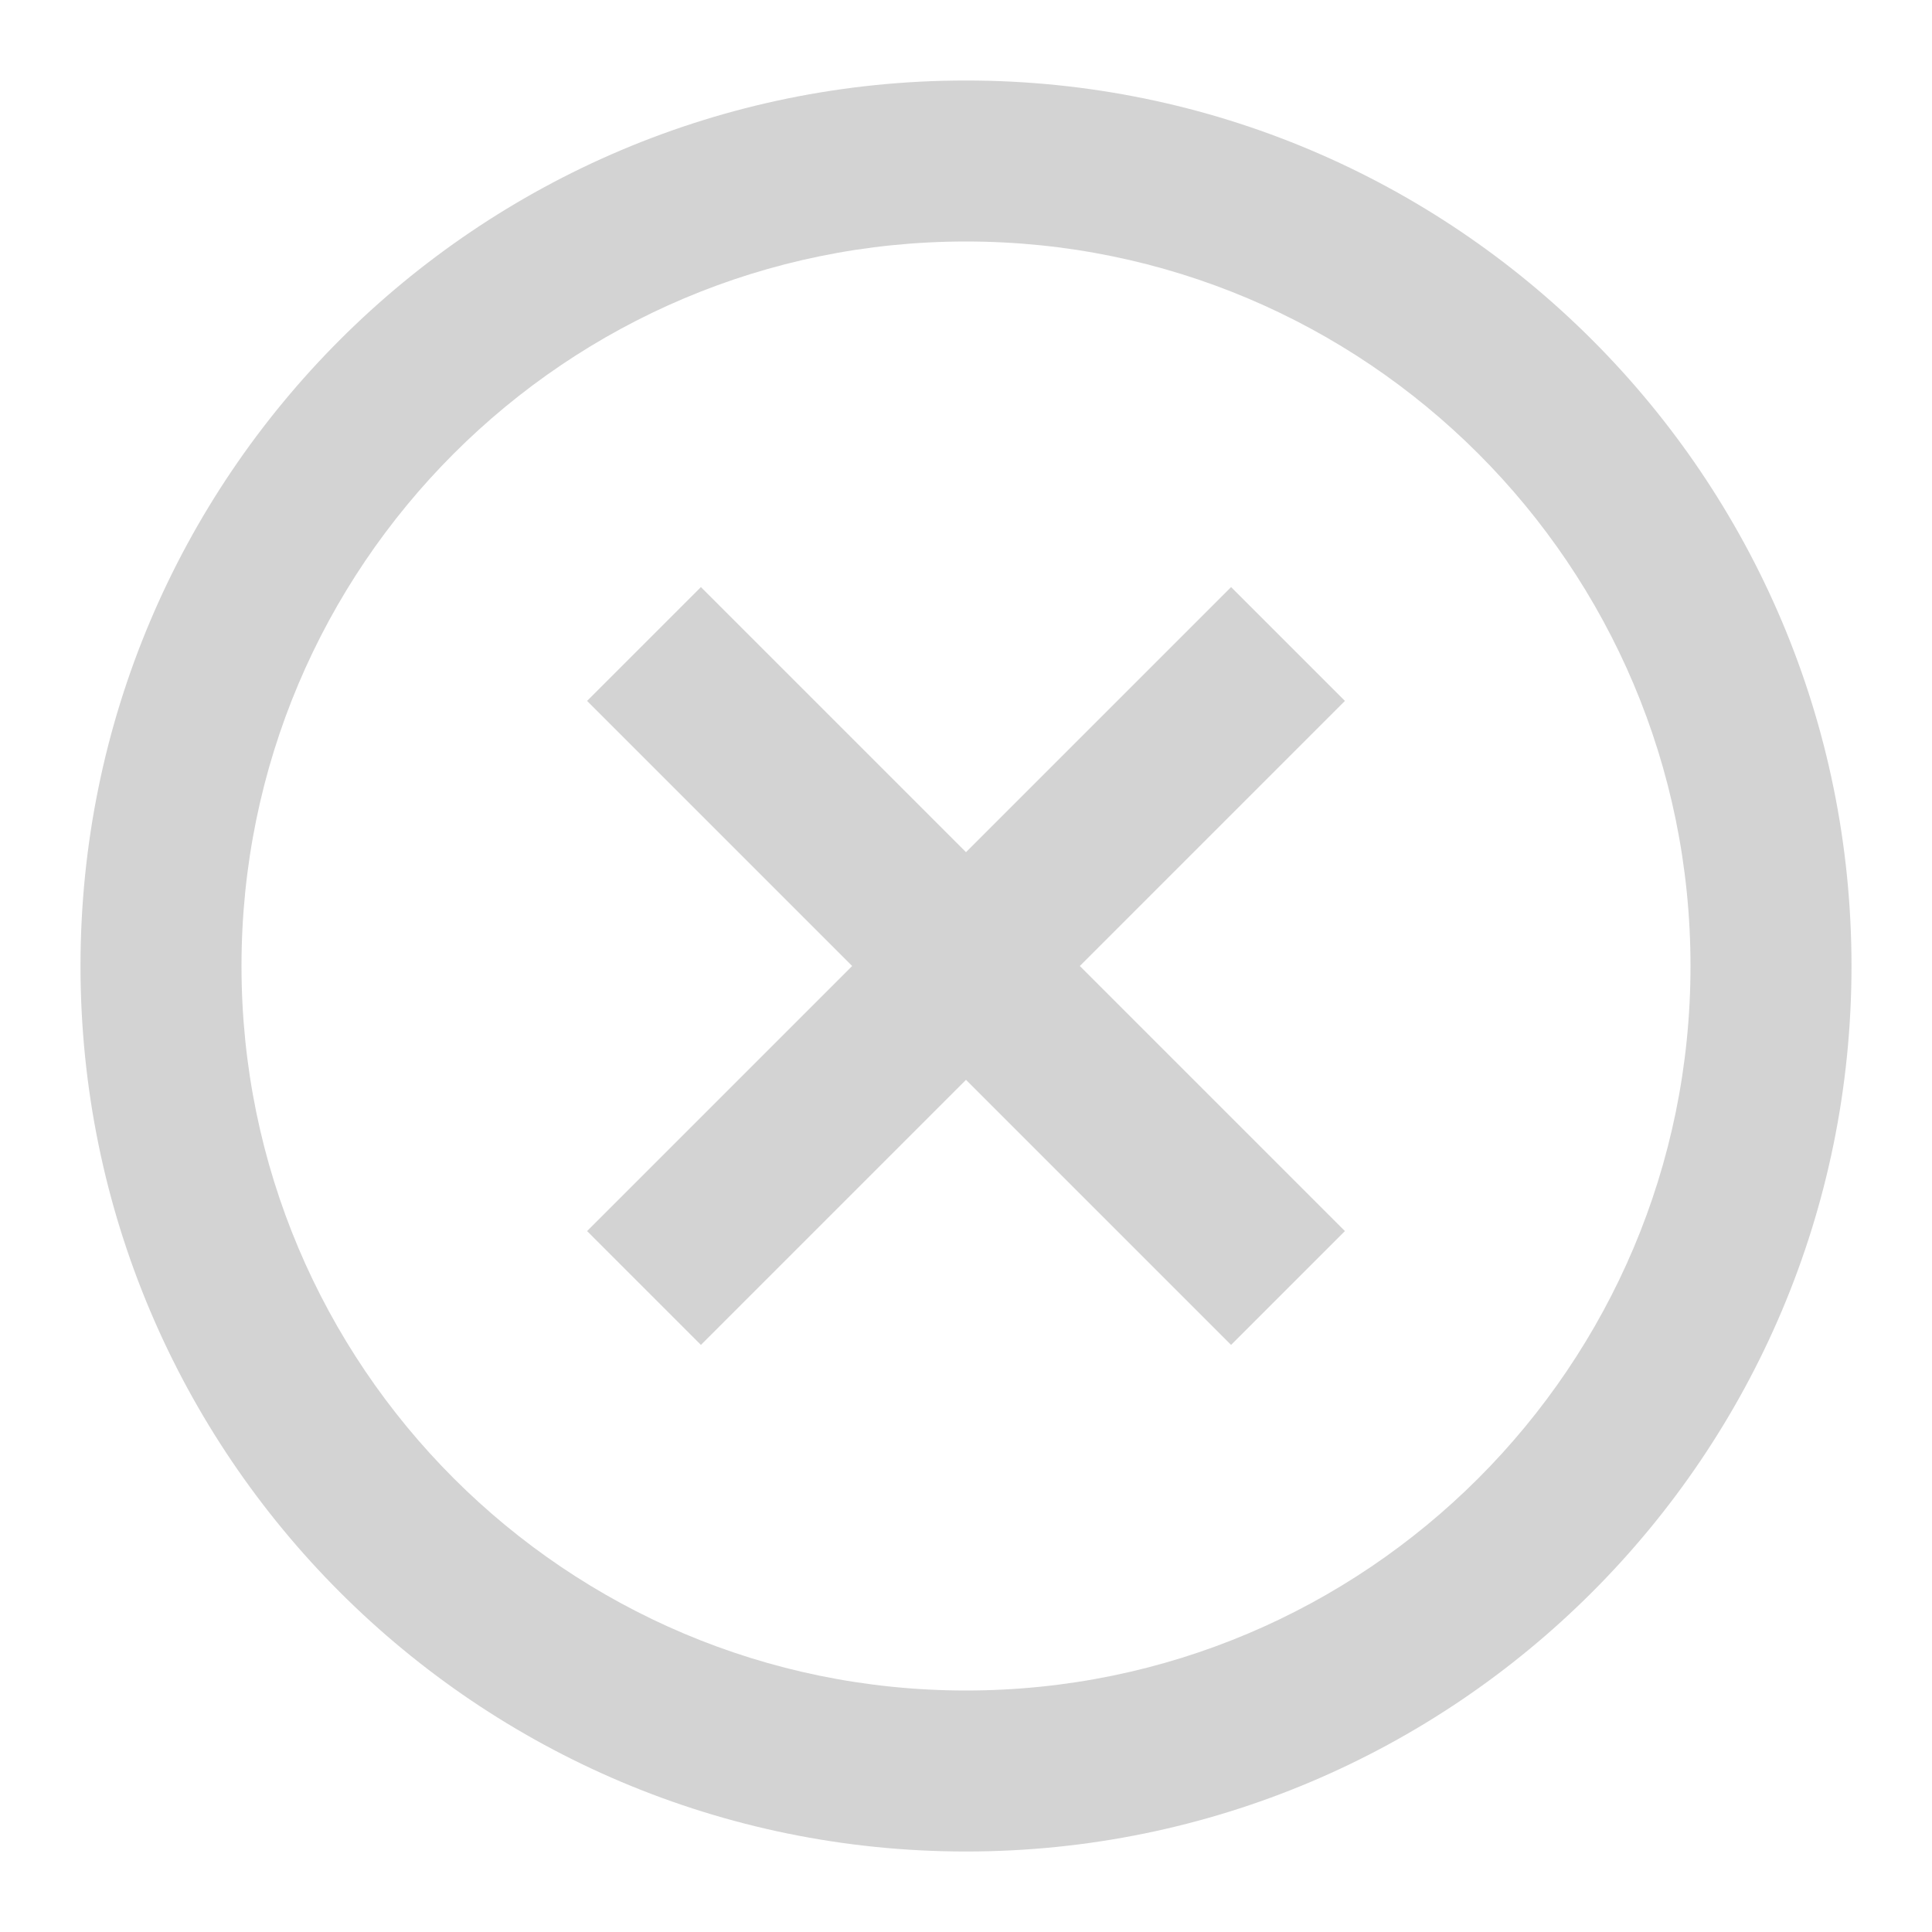
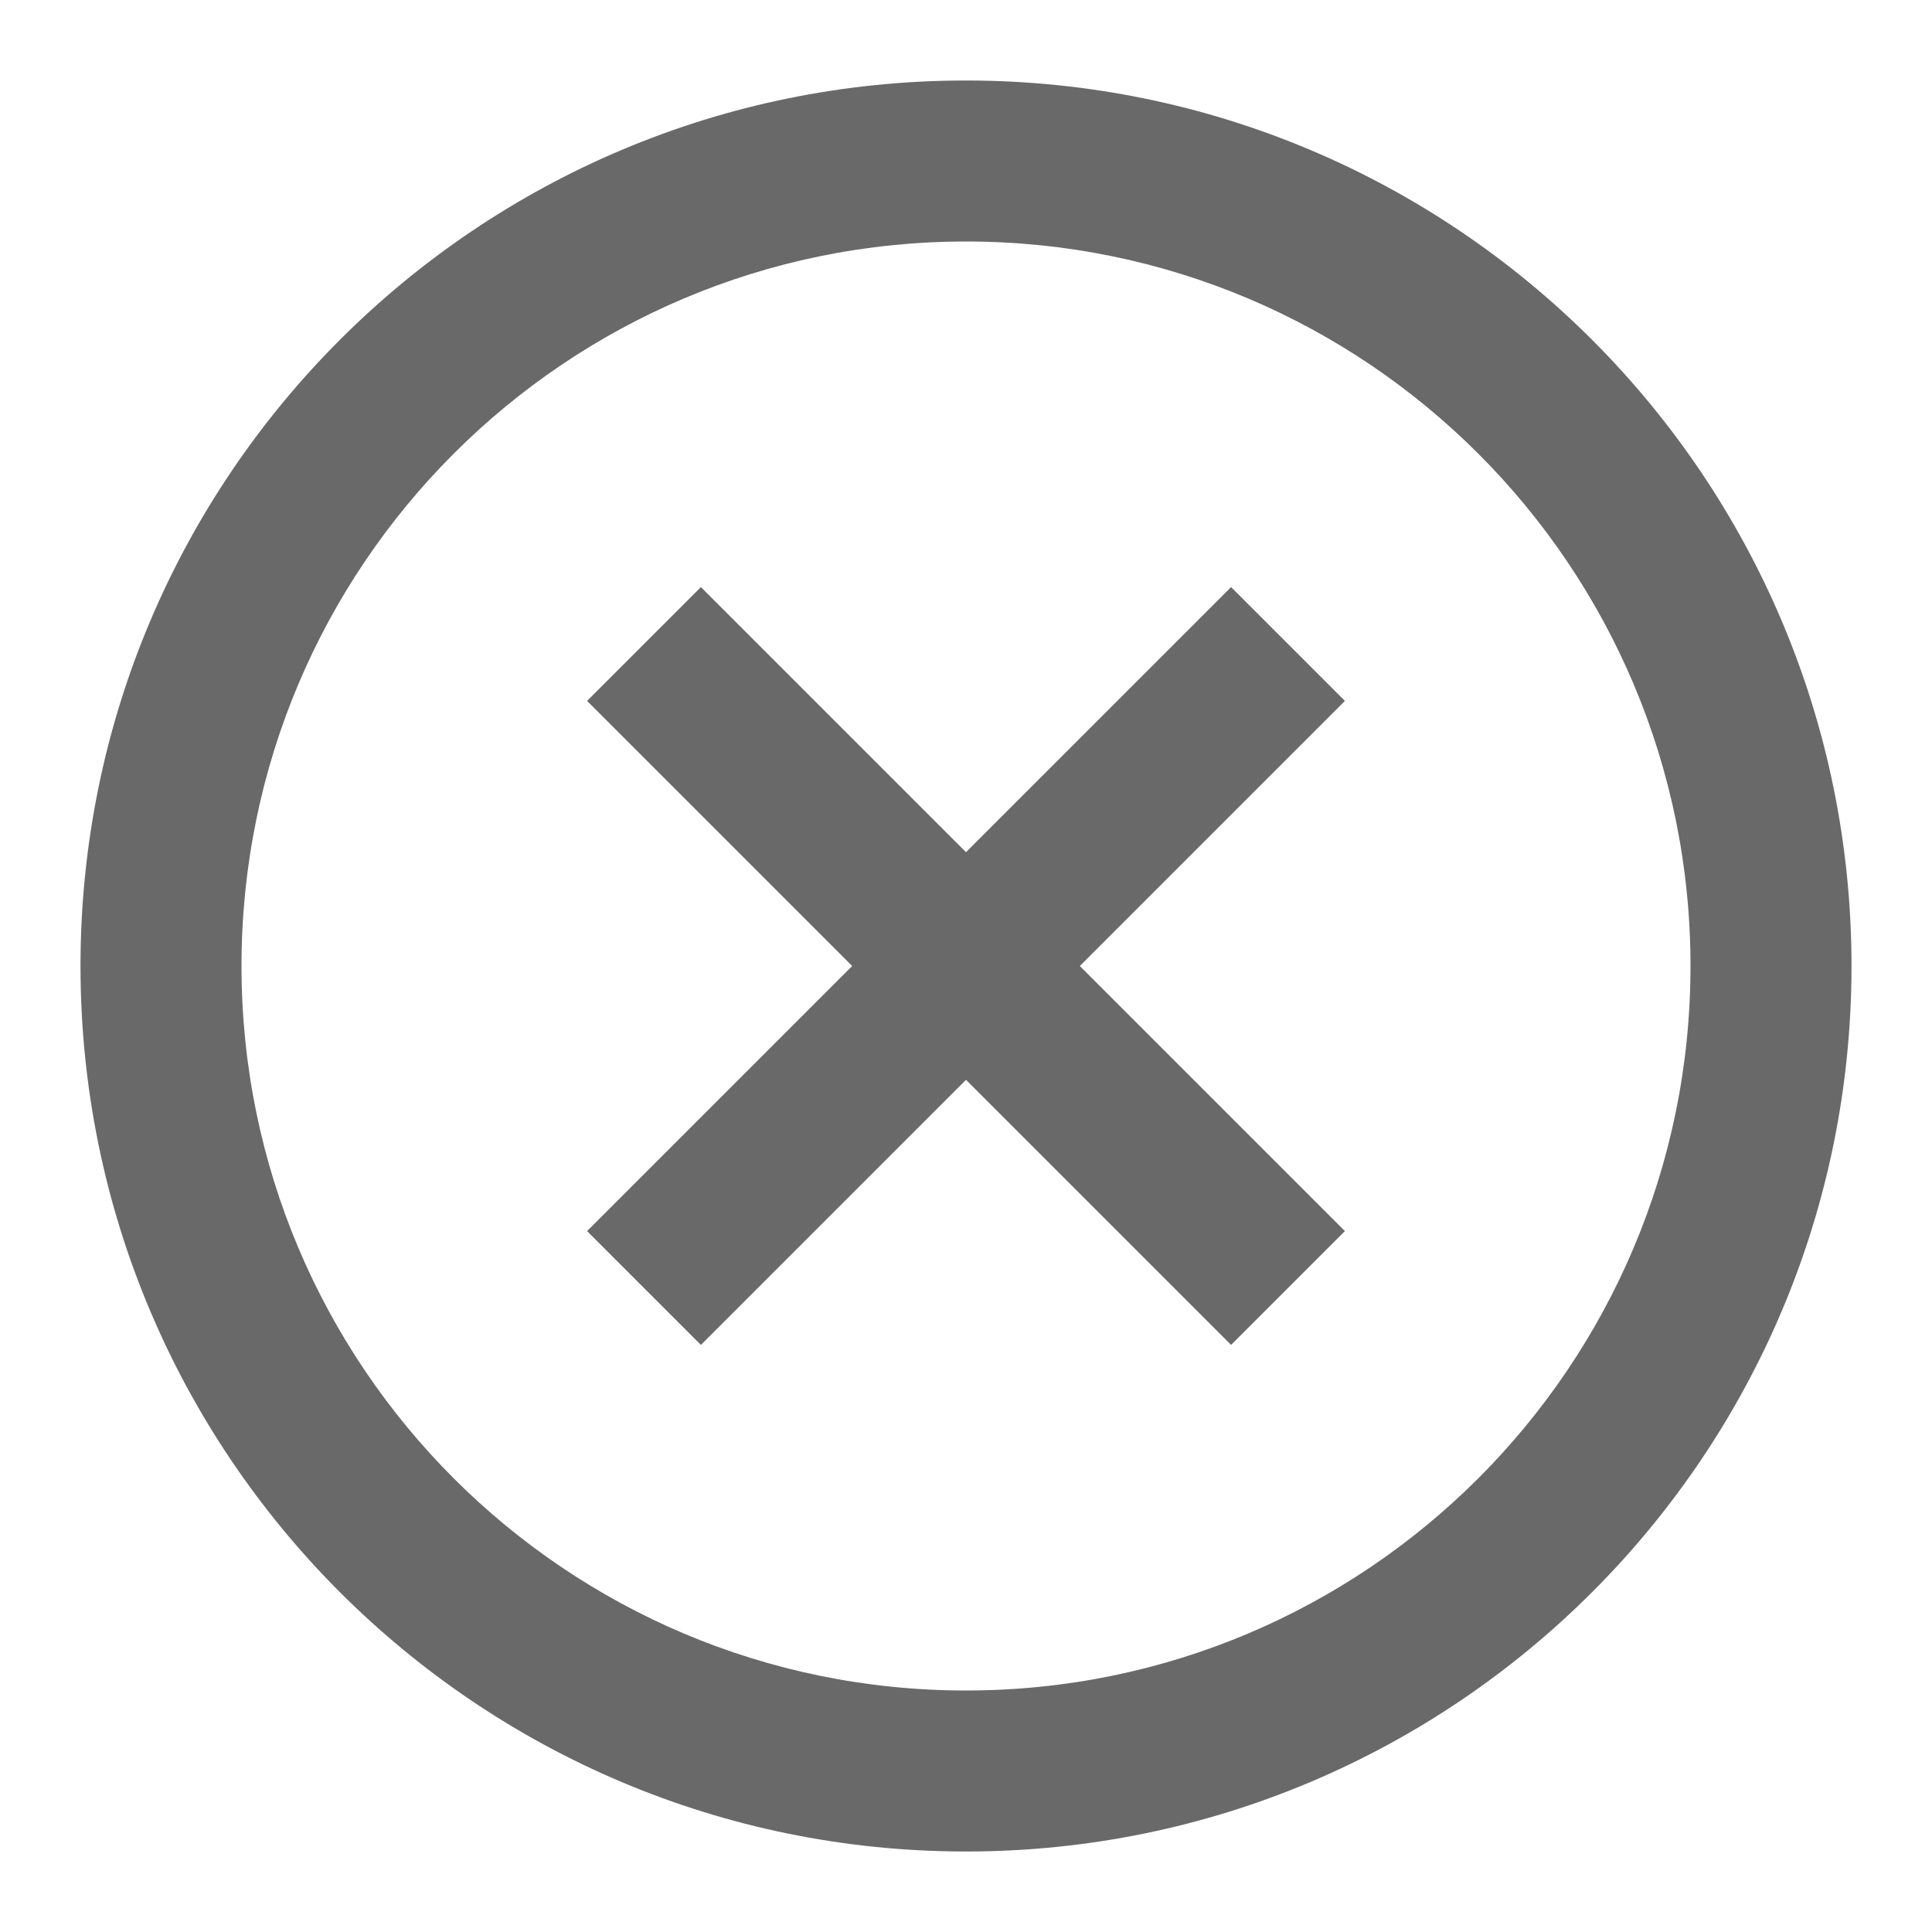
<svg xmlns="http://www.w3.org/2000/svg" width="24" height="24" viewBox="0 0 24 24">
-   <path fill="lightgray" fill-rule="evenodd" d="M12,23 C5.925,23 1,18.075 1,12 C1,5.925 5.925,1 12,1 C18.075,1 23,5.925 23,12 C23,18.075 18.075,23 12,23 Z M12,21 C16.971,21 21,16.971 21,12 C21,7.029 16.971,3 12,3 C7.029,3 3,7.029 3,12 C3,16.971 7.029,21 12,21 Z M12,13.414 L8.707,16.707 L7.293,15.293 L10.586,12 L7.293,8.707 L8.707,7.293 L12,10.586 L15.293,7.293 L16.707,8.707 L13.414,12 L16.707,15.293 L15.293,16.707 L12,13.414 Z" />
+   <path fill="dimgray" fill-rule="evenodd" d="M12,23 C5.925,23 1,18.075 1,12 C1,5.925 5.925,1 12,1 C18.075,1 23,5.925 23,12 C23,18.075 18.075,23 12,23 Z M12,21 C16.971,21 21,16.971 21,12 C21,7.029 16.971,3 12,3 C7.029,3 3,7.029 3,12 C3,16.971 7.029,21 12,21 Z M12,13.414 L8.707,16.707 L7.293,15.293 L10.586,12 L7.293,8.707 L8.707,7.293 L12,10.586 L15.293,7.293 L16.707,8.707 L13.414,12 L16.707,15.293 L15.293,16.707 L12,13.414 Z" />
</svg>
